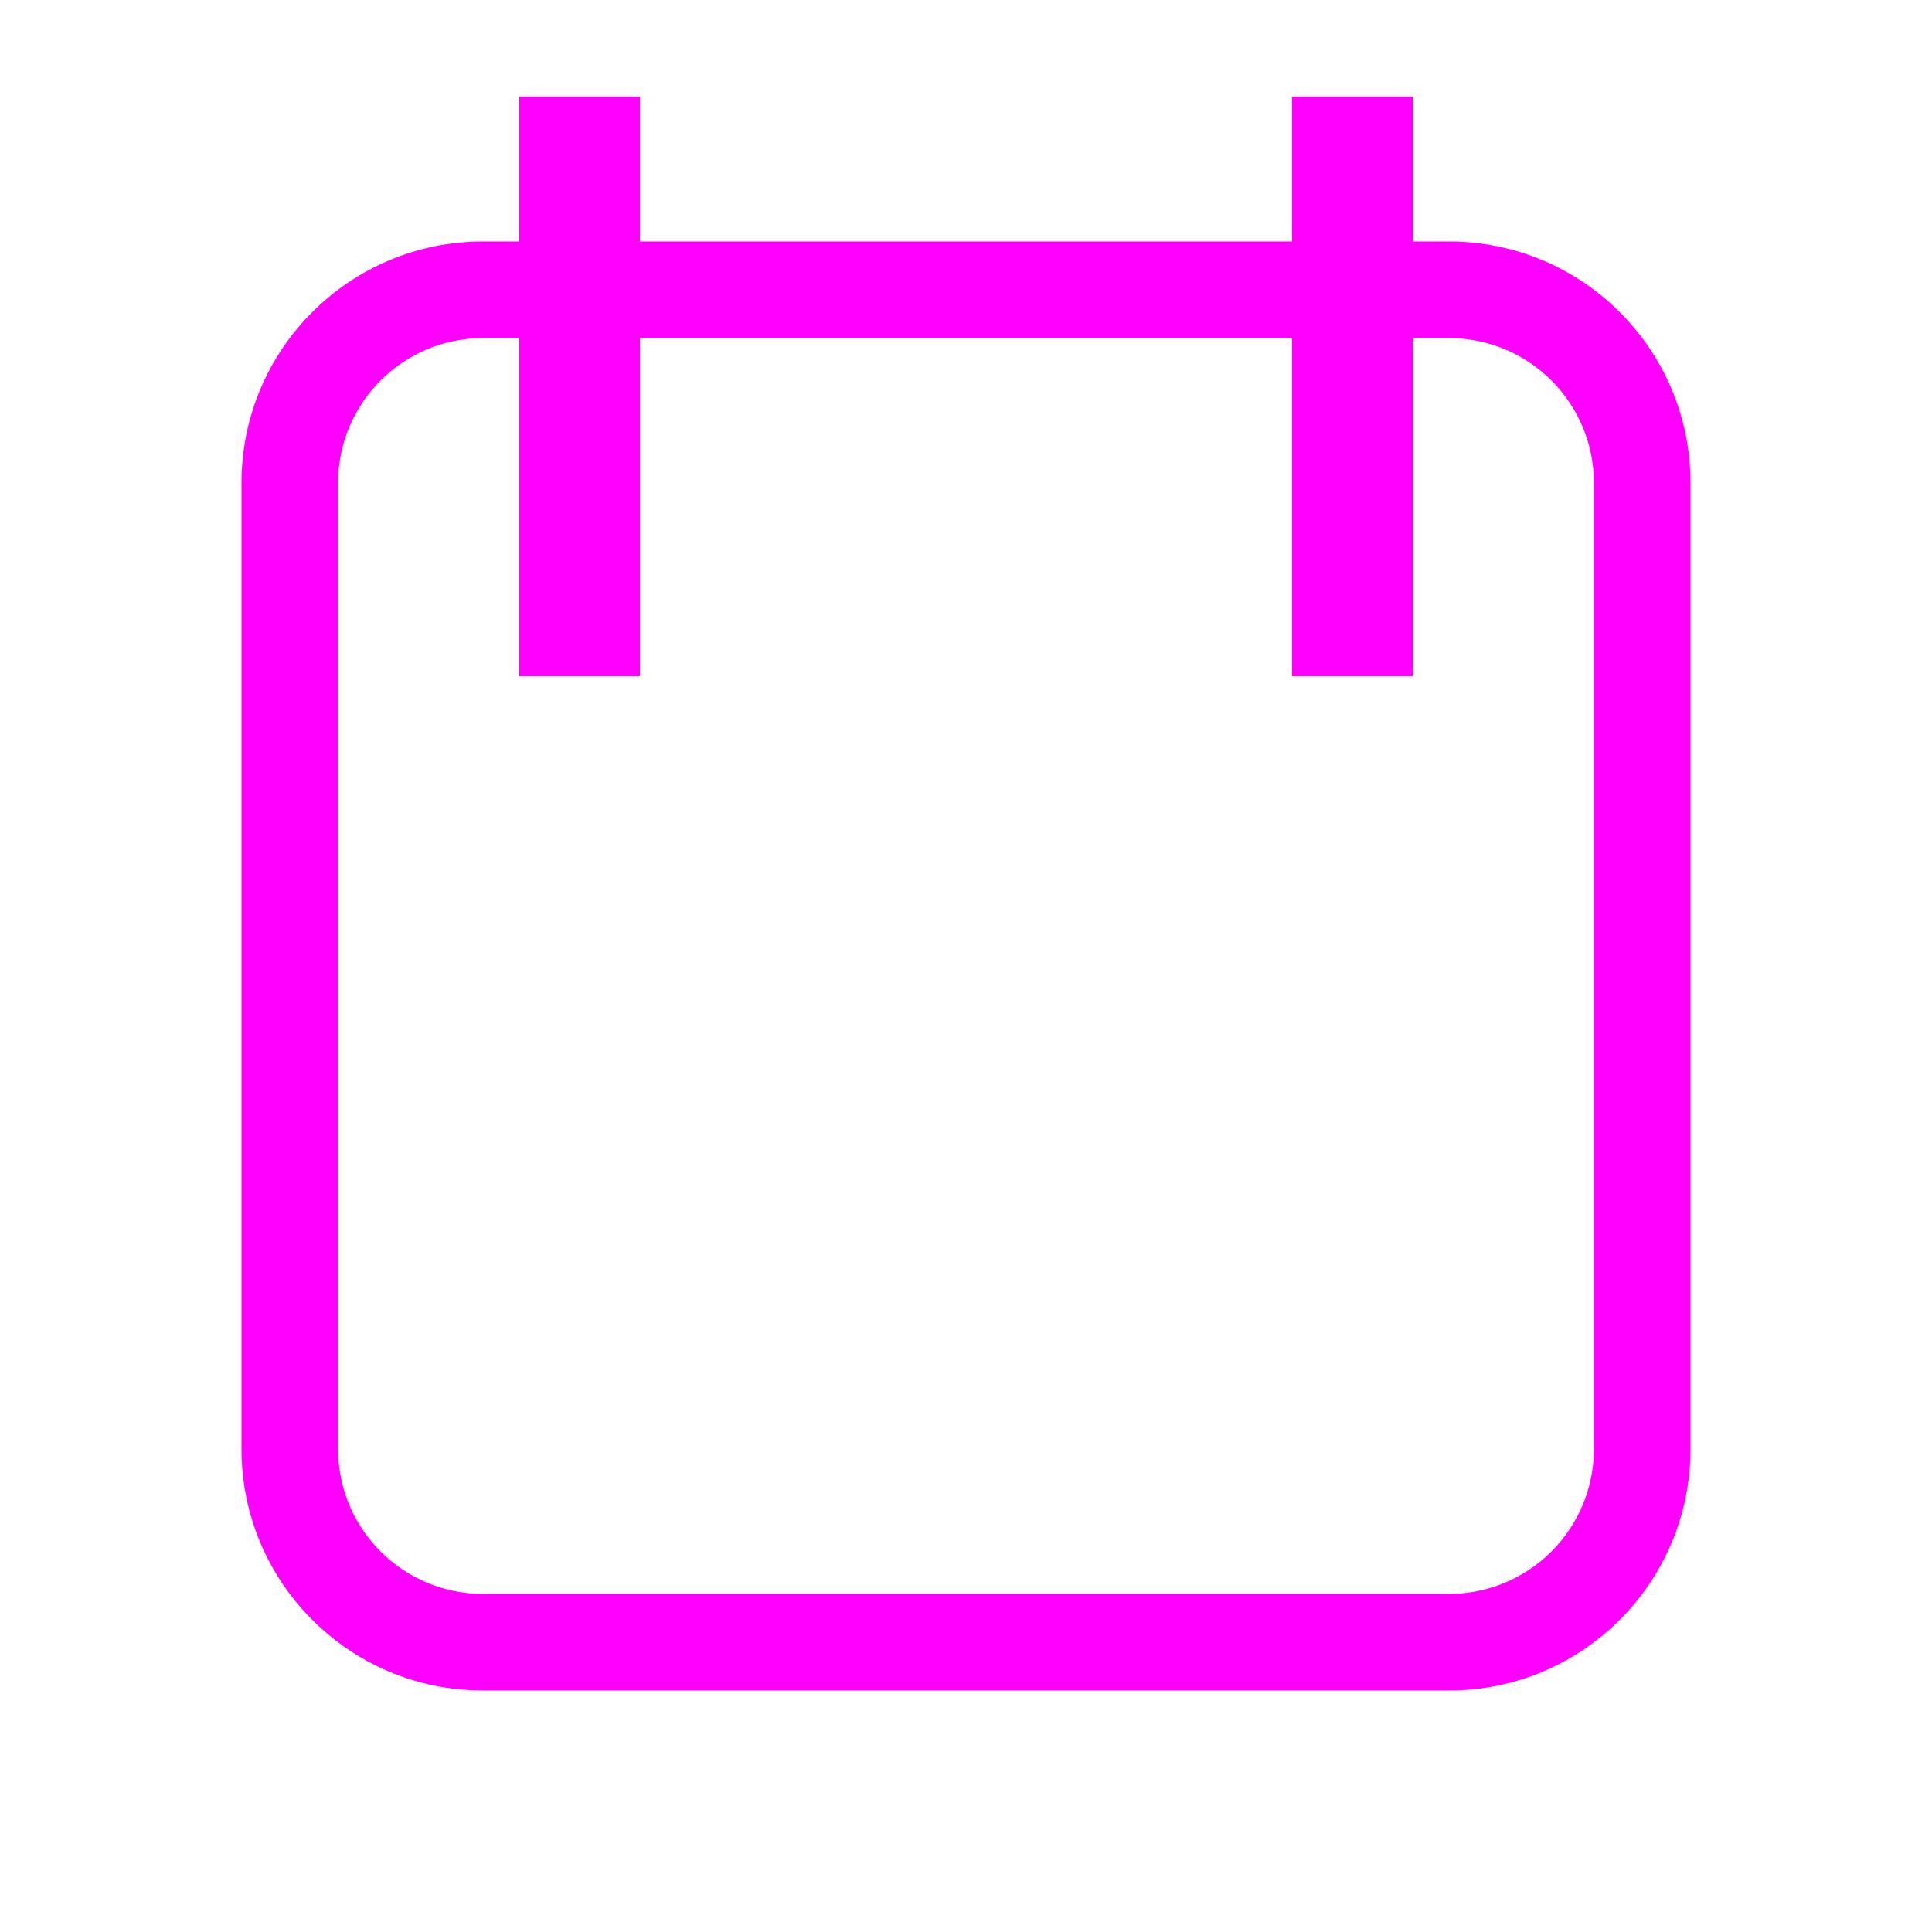
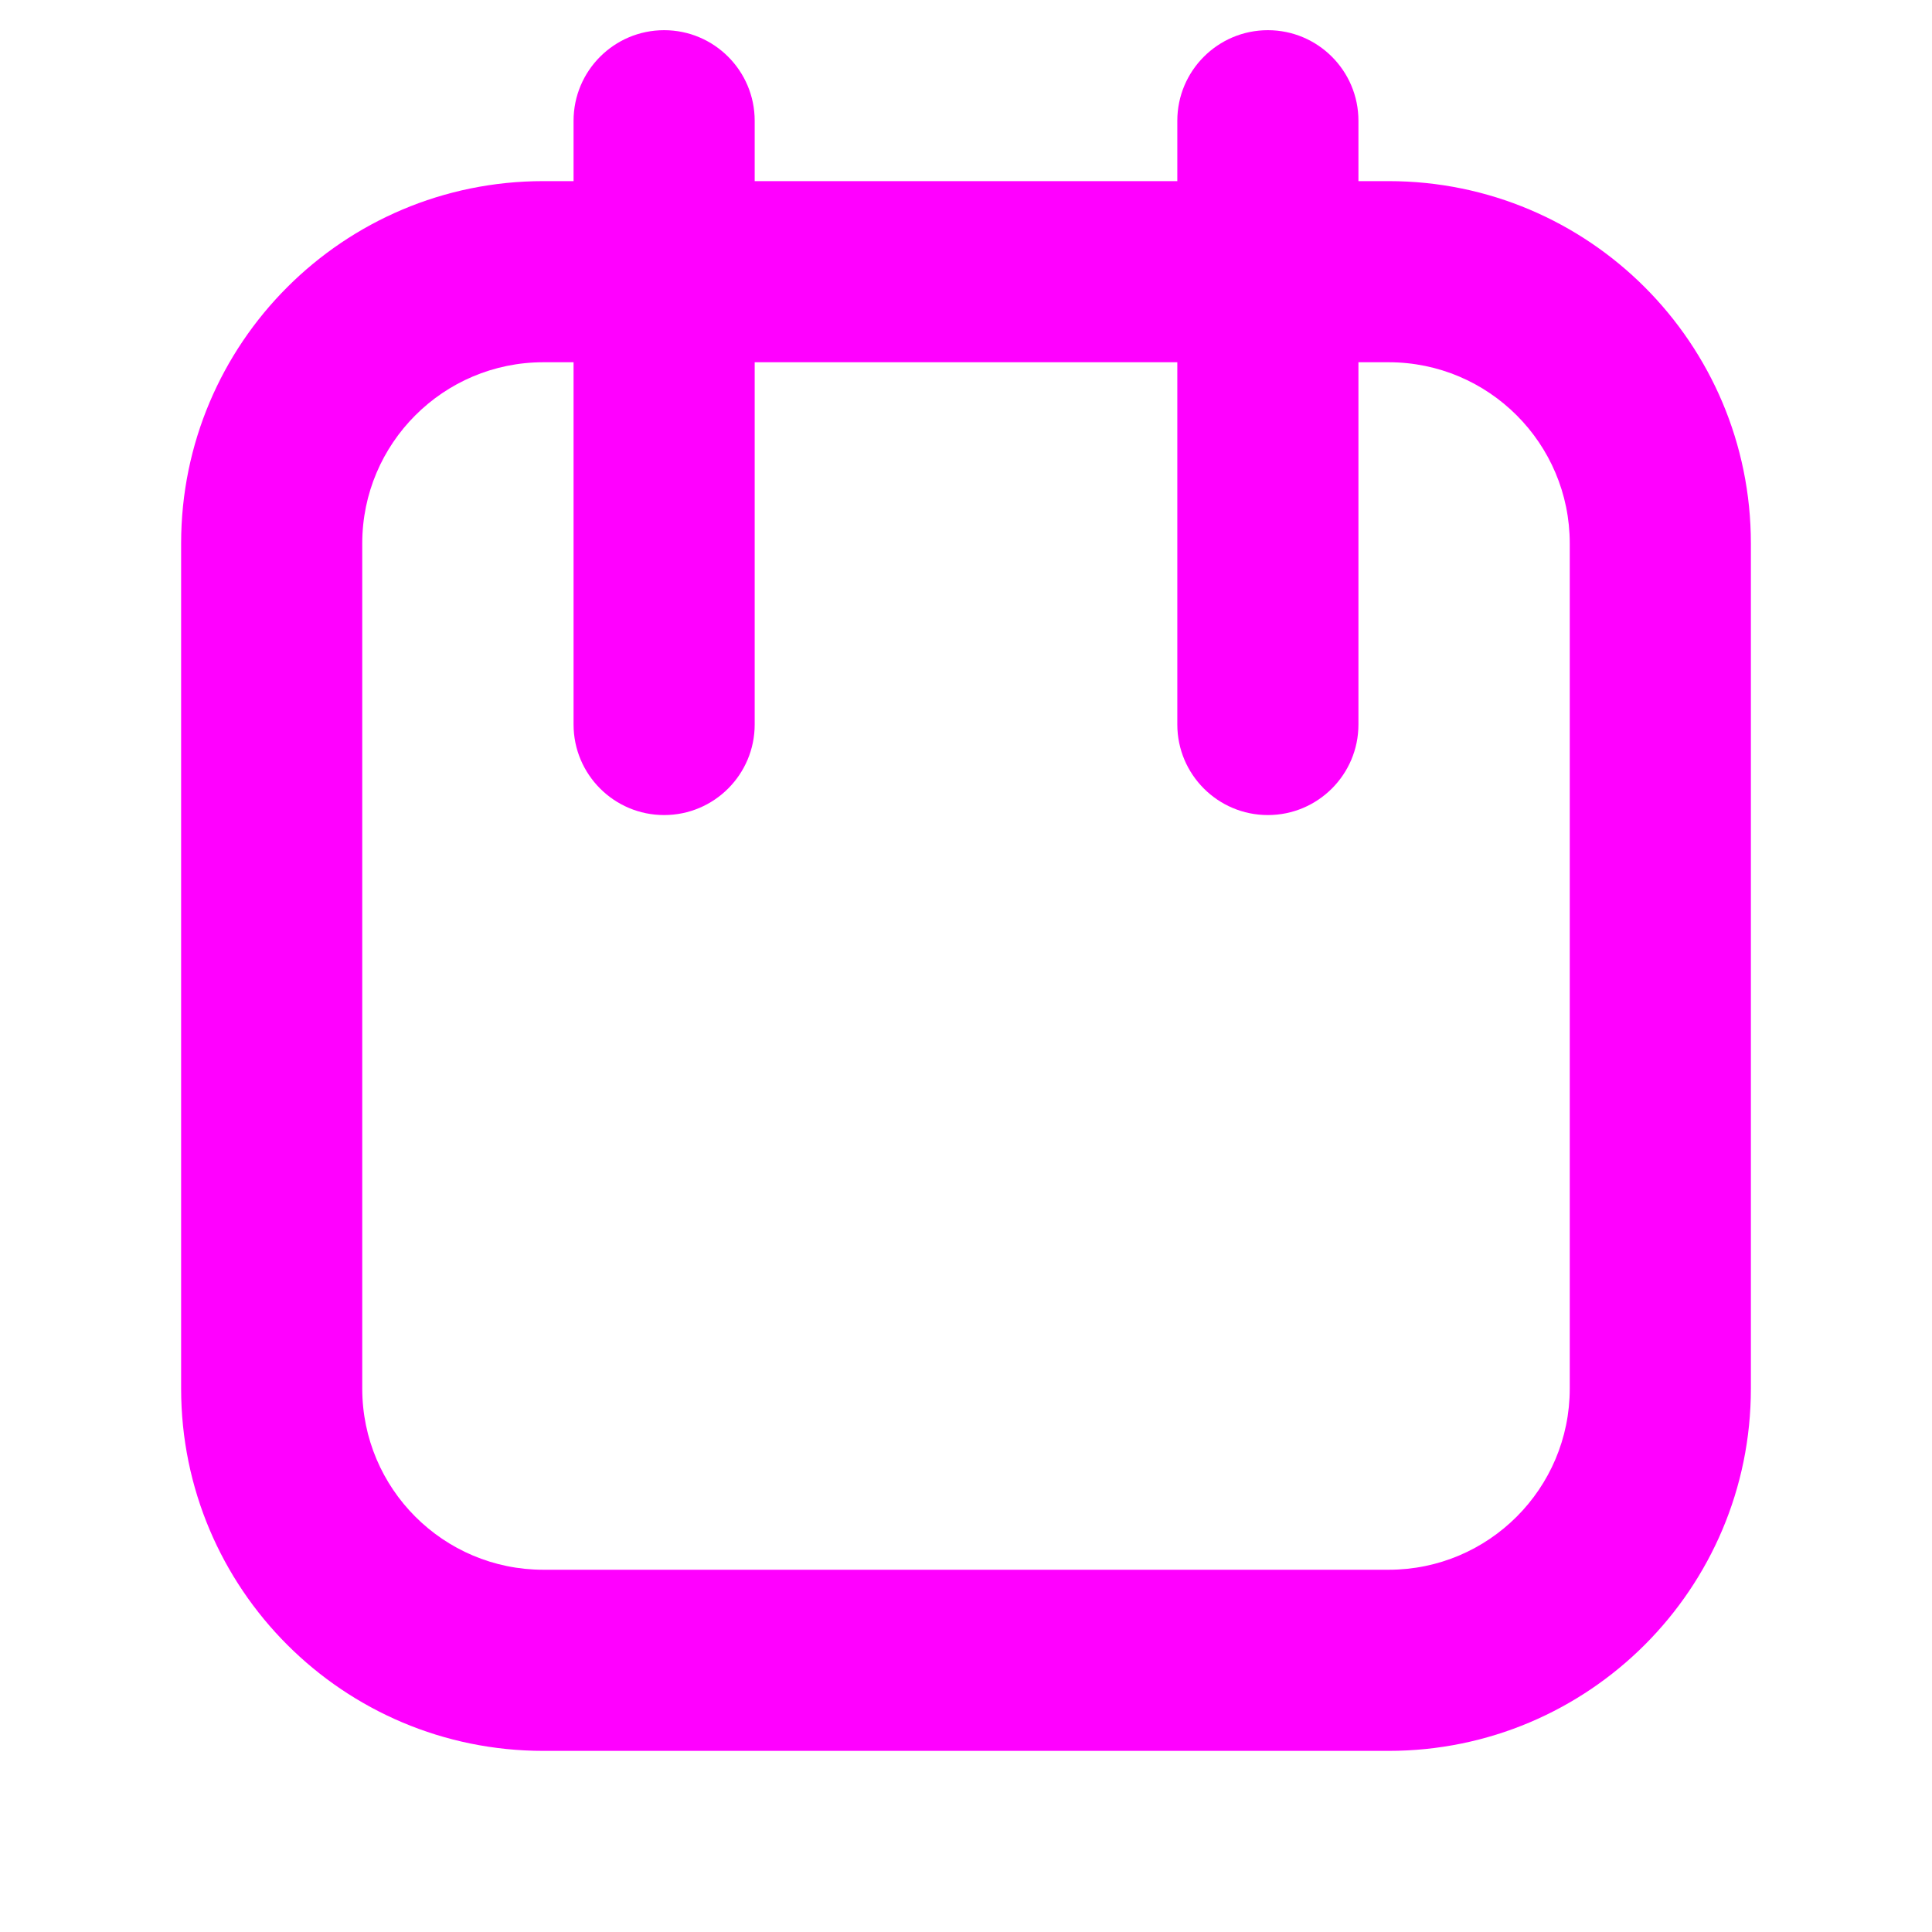
<svg xmlns="http://www.w3.org/2000/svg" width="16" height="16" viewBox="0 0 16 16" fill="none">
-   <path fill-rule="evenodd" clip-rule="evenodd" d="M4.3 2V0.8H5.3V2H10.7V0.8H11.7V2H12C13.105 2 14 2.895 14 4V12C14 13.105 13.105 14 12 14H4C2.895 14 2 13.105 2 12V4C2 2.895 2.895 2 4 2H4.3ZM4.3 2.8H4C3.337 2.8 2.8 3.337 2.8 4V12C2.8 12.663 3.337 13.2 4 13.2H12C12.663 13.2 13.2 12.663 13.2 12V4C13.2 3.337 12.663 2.8 12 2.8H11.7V5.6H10.7V2.8H5.3V5.6H4.3V2.8Z" fill="#FF00FF" />
+   <path fill-rule="evenodd" clip-rule="evenodd" d="M11.5 3H4.5C3.672 3 3 3.672 3 4.5V11.5C3 12.328 3.672 13 4.5 13H11.5C12.328 13 13 12.328 13 11.5V4.5C13 3.672 12.328 3 11.5 3ZM4.5 1.5C2.843 1.5 1.5 2.843 1.5 4.5V11.5C1.5 13.157 2.843 14.5 4.5 14.5H11.5C13.157 14.5 14.5 13.157 14.5 11.5V4.5C14.5 2.843 13.157 1.5 11.5 1.5H4.5Z" fill="#FF00FF" />
+   <path fill-rule="evenodd" clip-rule="evenodd" d="M6.25 1C6.25 0.586 5.914 0.25 5.5 0.25C5.086 0.25 4.75 0.586 4.75 1V6C4.75 6.414 5.086 6.75 5.5 6.75C5.914 6.75 6.25 6.414 6.25 6V1ZM11.25 1C11.25 0.586 10.914 0.25 10.5 0.25C10.086 0.25 9.75 0.586 9.75 1V6C9.75 6.414 10.086 6.75 10.5 6.75C10.914 6.75 11.25 6.414 11.25 6V1Z" fill="#FF00FF" />
</svg>
